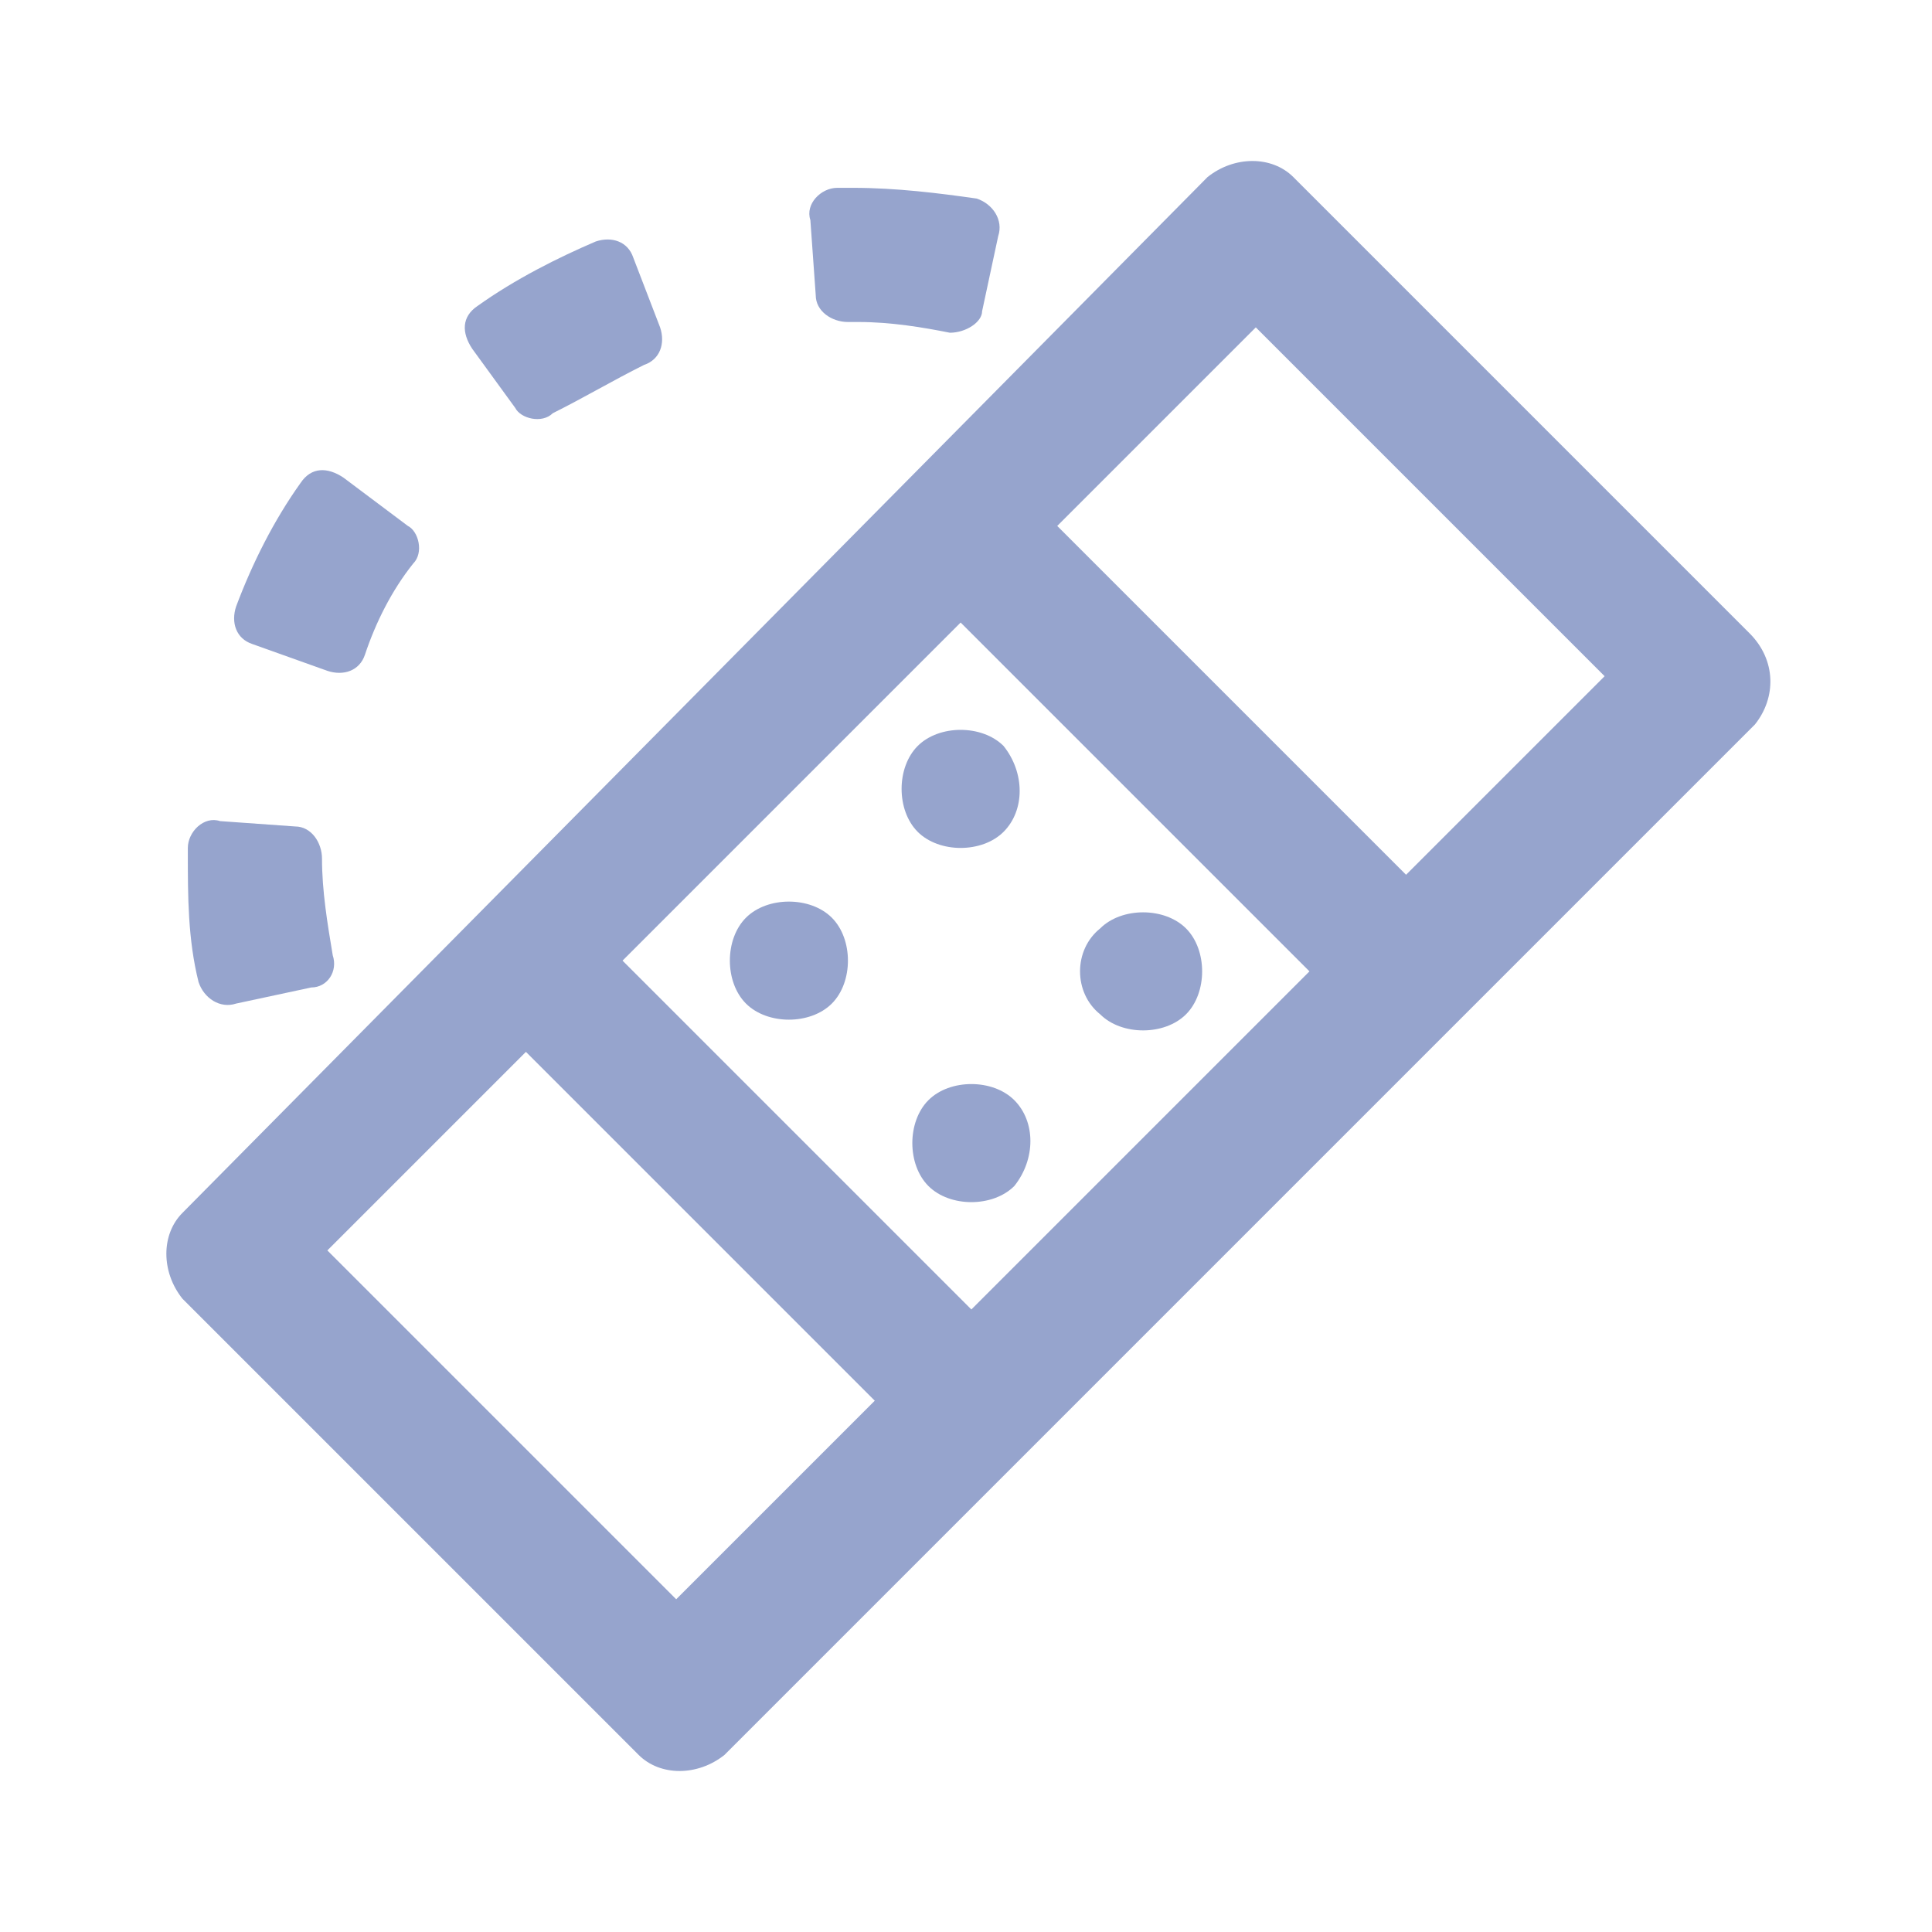
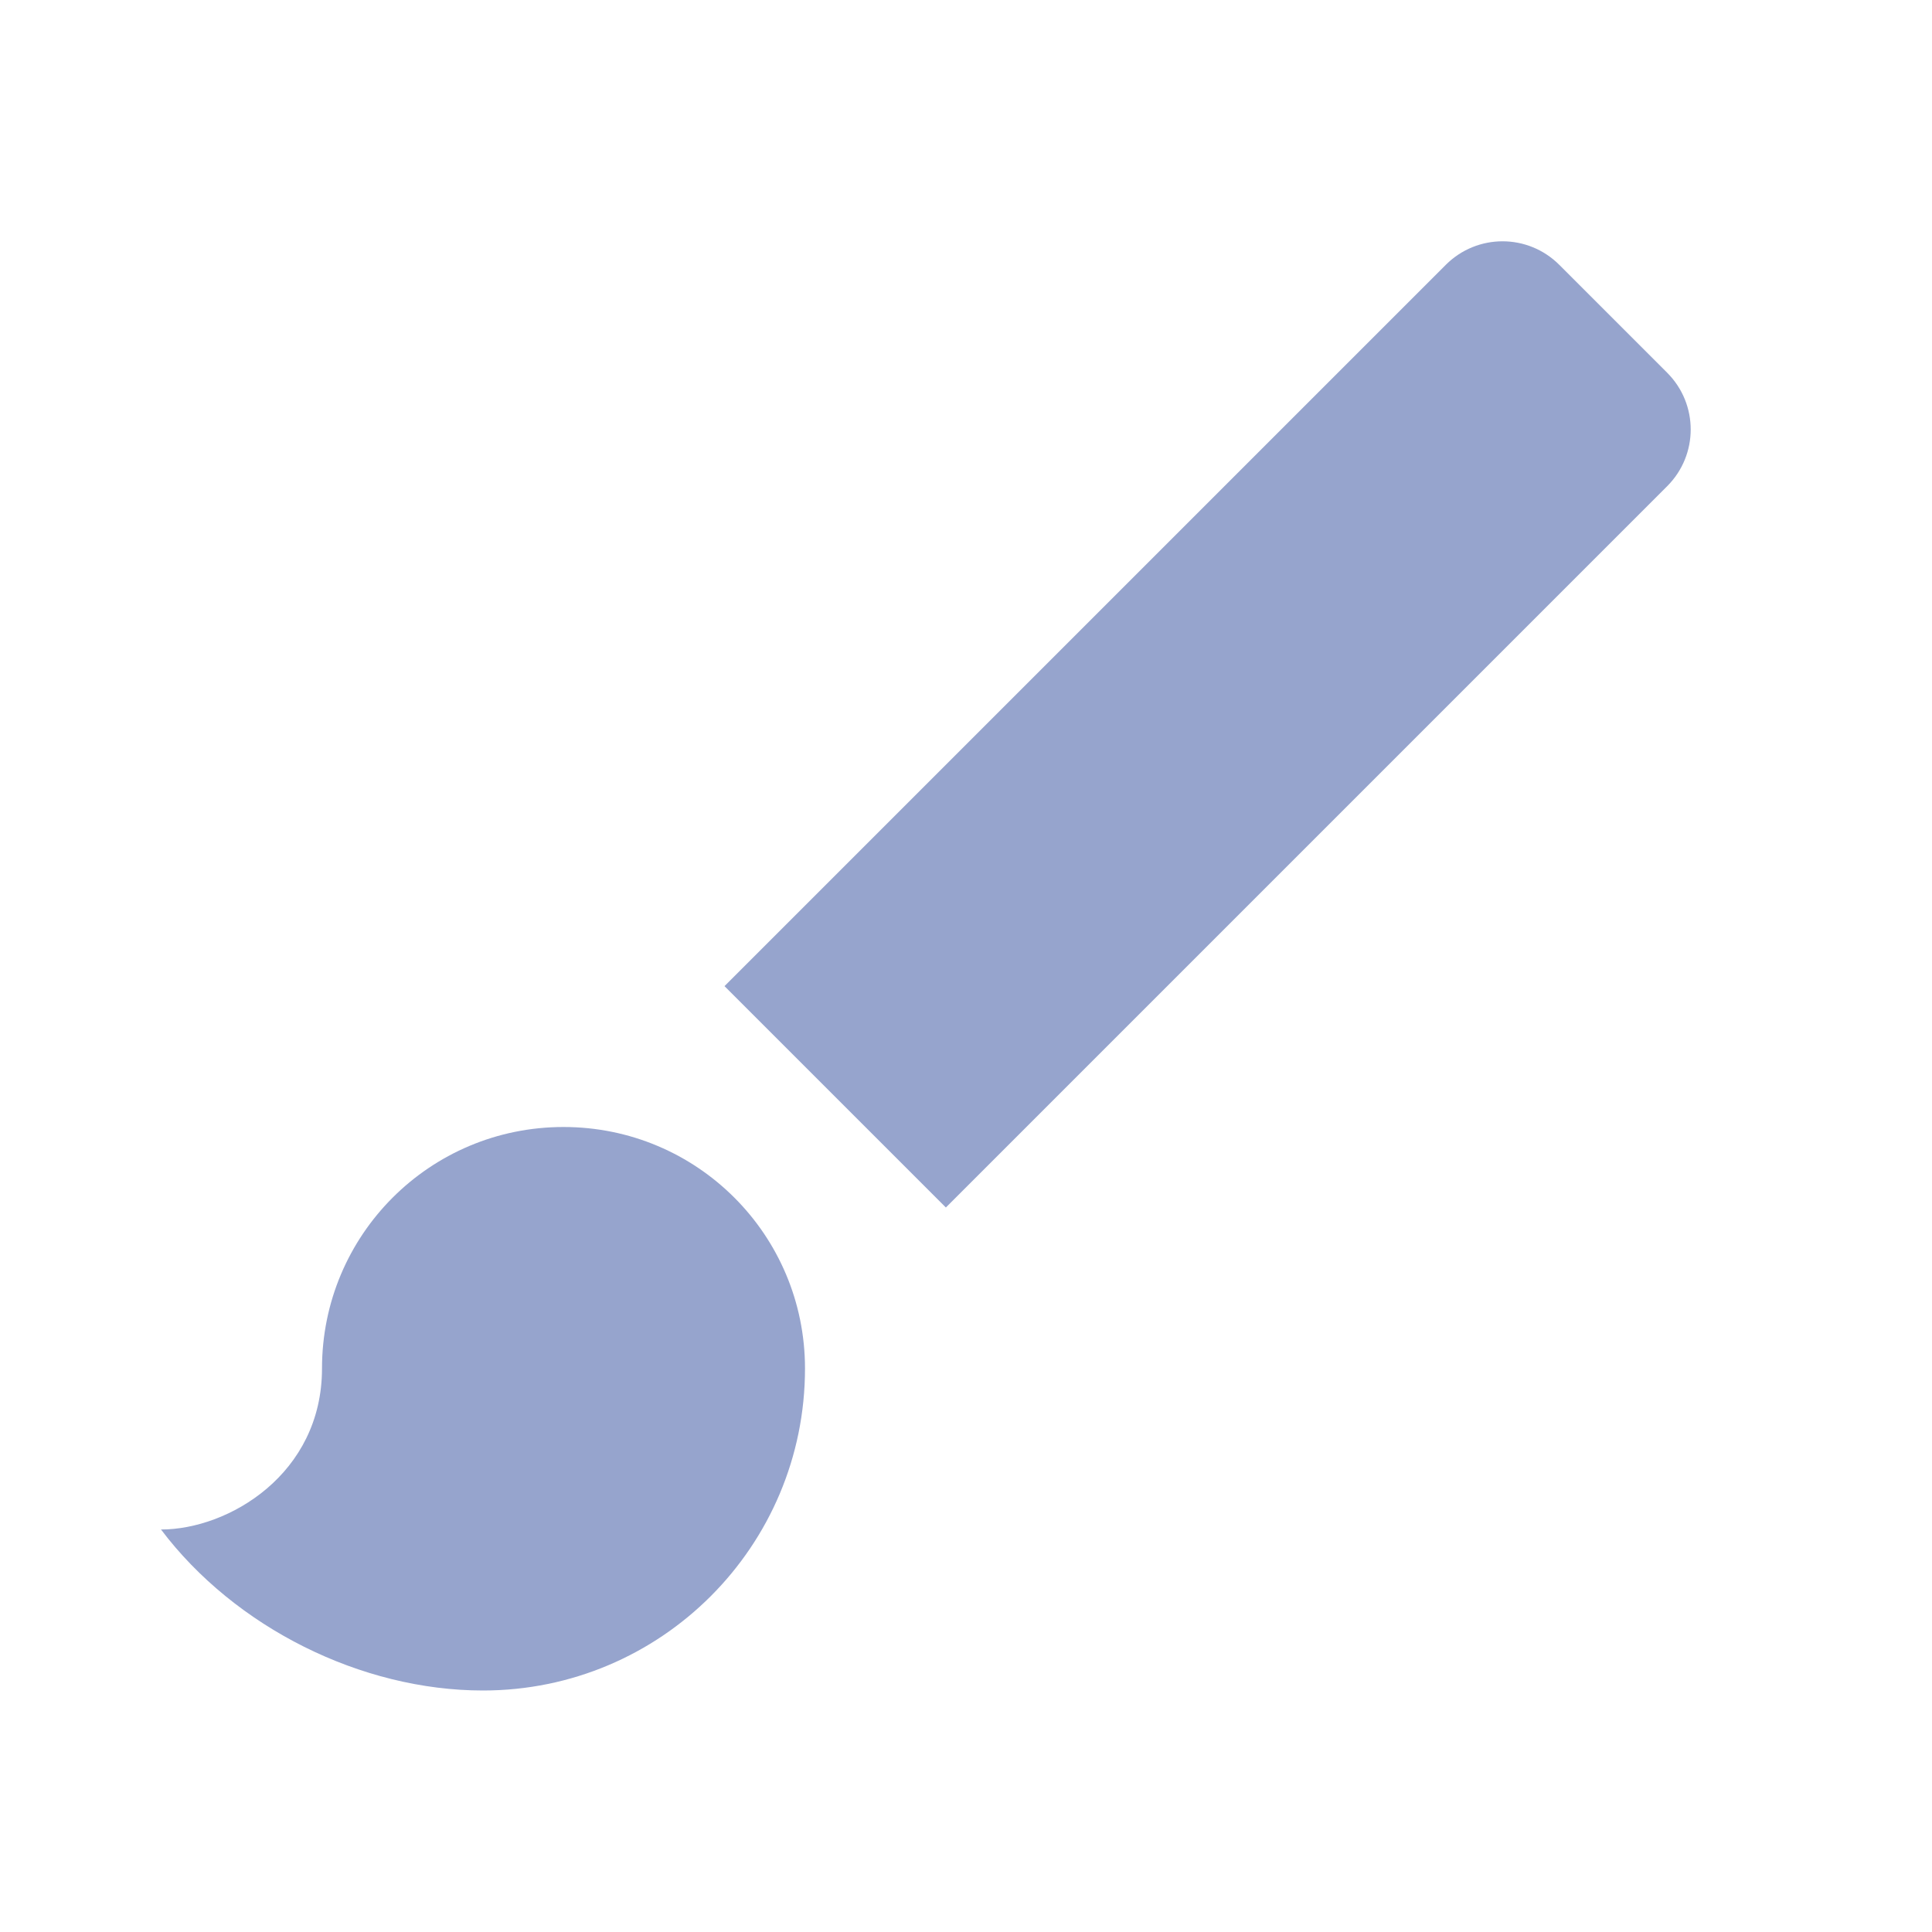
- <svg xmlns="http://www.w3.org/2000/svg" t="1648560121508" class="icon" viewBox="0 0 1024 1024" version="1.1" p-id="1601" fill="#96a4cd" width="200" height="200">
-   <defs>
-     <style type="text/css" />
-   </defs>
-   <path d="M583.111 492.089c11.378-11.378 34.133-11.378 45.511 0 11.378 11.378 11.378 34.133 0 45.511-11.378 11.378-34.133 11.378-45.511 0-14.222-11.378-14.222-34.133 0-45.511zM537.6 583.111c-11.378-11.378-34.133-11.378-45.511 0-11.378 11.378-11.378 34.133 0 45.511 11.378 11.378 34.133 11.378 45.511 0 11.378-14.222 11.378-34.133 0-45.511zM395.378 486.4c11.378-11.378 34.133-11.378 45.511 0 11.378 11.378 11.378 34.133 0 45.511-11.378 11.378-34.133 11.378-45.511 0-11.378-11.378-11.378-34.133 0-45.511zM531.911 395.378c-11.378-11.378-34.133-11.378-45.511 0-11.378 11.378-11.378 34.133 0 45.511 11.378 11.378 34.133 11.378 45.511 0 11.378-11.378 11.378-31.289 0-45.511z" p-id="1602" fill="#96a4cd" />
-   <path d="M927.289 335.644l-241.778-241.778c-11.378-11.378-31.289-11.378-45.511 0L96.711 642.844c-11.378 11.378-11.378 31.289 0 45.511l241.778 241.778c11.378 11.378 31.289 11.378 45.511 0l546.133-546.133c11.378-14.222 11.378-34.133-2.844-48.356z m-568.889 512l-184.889-184.889 105.244-105.244 184.889 184.889-105.244 105.244z m156.444-153.6l-184.889-184.889 179.2-179.2 184.889 184.889-179.2 179.2z m230.4-230.4l-184.889-184.889 105.244-105.244 184.889 184.889-105.244 105.244z" p-id="1603" fill="#96a4cd" />
-   <path d="M159.289 256c-14.222 19.911-25.6 42.667-34.133 65.422-2.844 8.533 0 17.067 8.533 19.911l39.822 14.222c8.533 2.844 17.067 0 19.911-8.533 5.689-17.067 14.222-34.133 25.6-48.356 5.689-5.689 2.844-17.067-2.844-19.911l-34.133-25.6c-8.533-5.689-17.067-5.689-22.756 2.844zM253.156 162.133c19.911-14.222 42.667-25.6 62.578-34.133 8.533-2.844 17.067 0 19.911 8.533l14.222 36.978c2.844 8.533 0 17.067-8.533 19.911-17.067 8.533-31.289 17.067-48.356 25.6-5.689 5.689-17.067 2.844-19.911-2.844l-22.756-31.289c-5.689-8.533-5.689-17.067 2.844-22.756zM520.533 164.978l8.533-39.822c2.844-8.533-2.844-17.067-11.378-19.911-19.911-2.844-42.667-5.689-65.422-5.689h-8.533c-8.533 0-17.067 8.533-14.222 17.067l2.844 39.822c0 8.533 8.533 14.222 17.067 14.222h5.689c17.067 0 34.133 2.844 48.356 5.689 8.533 0 17.067-5.689 17.067-11.378zM176.356 506.311c2.844 8.533-2.844 17.067-11.378 17.067l-39.822 8.533c-8.533 2.844-17.067-2.844-19.911-11.378-5.689-22.756-5.689-45.511-5.689-68.267v-2.844c0-8.533 8.533-17.067 17.067-14.222l39.822 2.844c8.533 0 14.222 8.533 14.222 17.067 0 17.067 2.844 34.133 5.689 51.2z" p-id="1604" fill="#96a4cd" />
+ <svg xmlns="http://www.w3.org/2000/svg" viewBox="0 0 24 24" width="24" height="24">
+   <path fill="#96a4cd" d="M7 14c-1.66 0-3 1.34-3 3 0 1.31-1.16 2-2 2 .92 1.22 2.49 2 4 2 2.21 0 4-1.79 4-4 0-1.66-1.34-3-3-3zm13.71-9.37l-1.34-1.34c-.39-.39-1.02-.39-1.41 0L9 12.25 11.75 15l8.96-8.96c.39-.39.39-1.02 0-1.41z" />
</svg>
